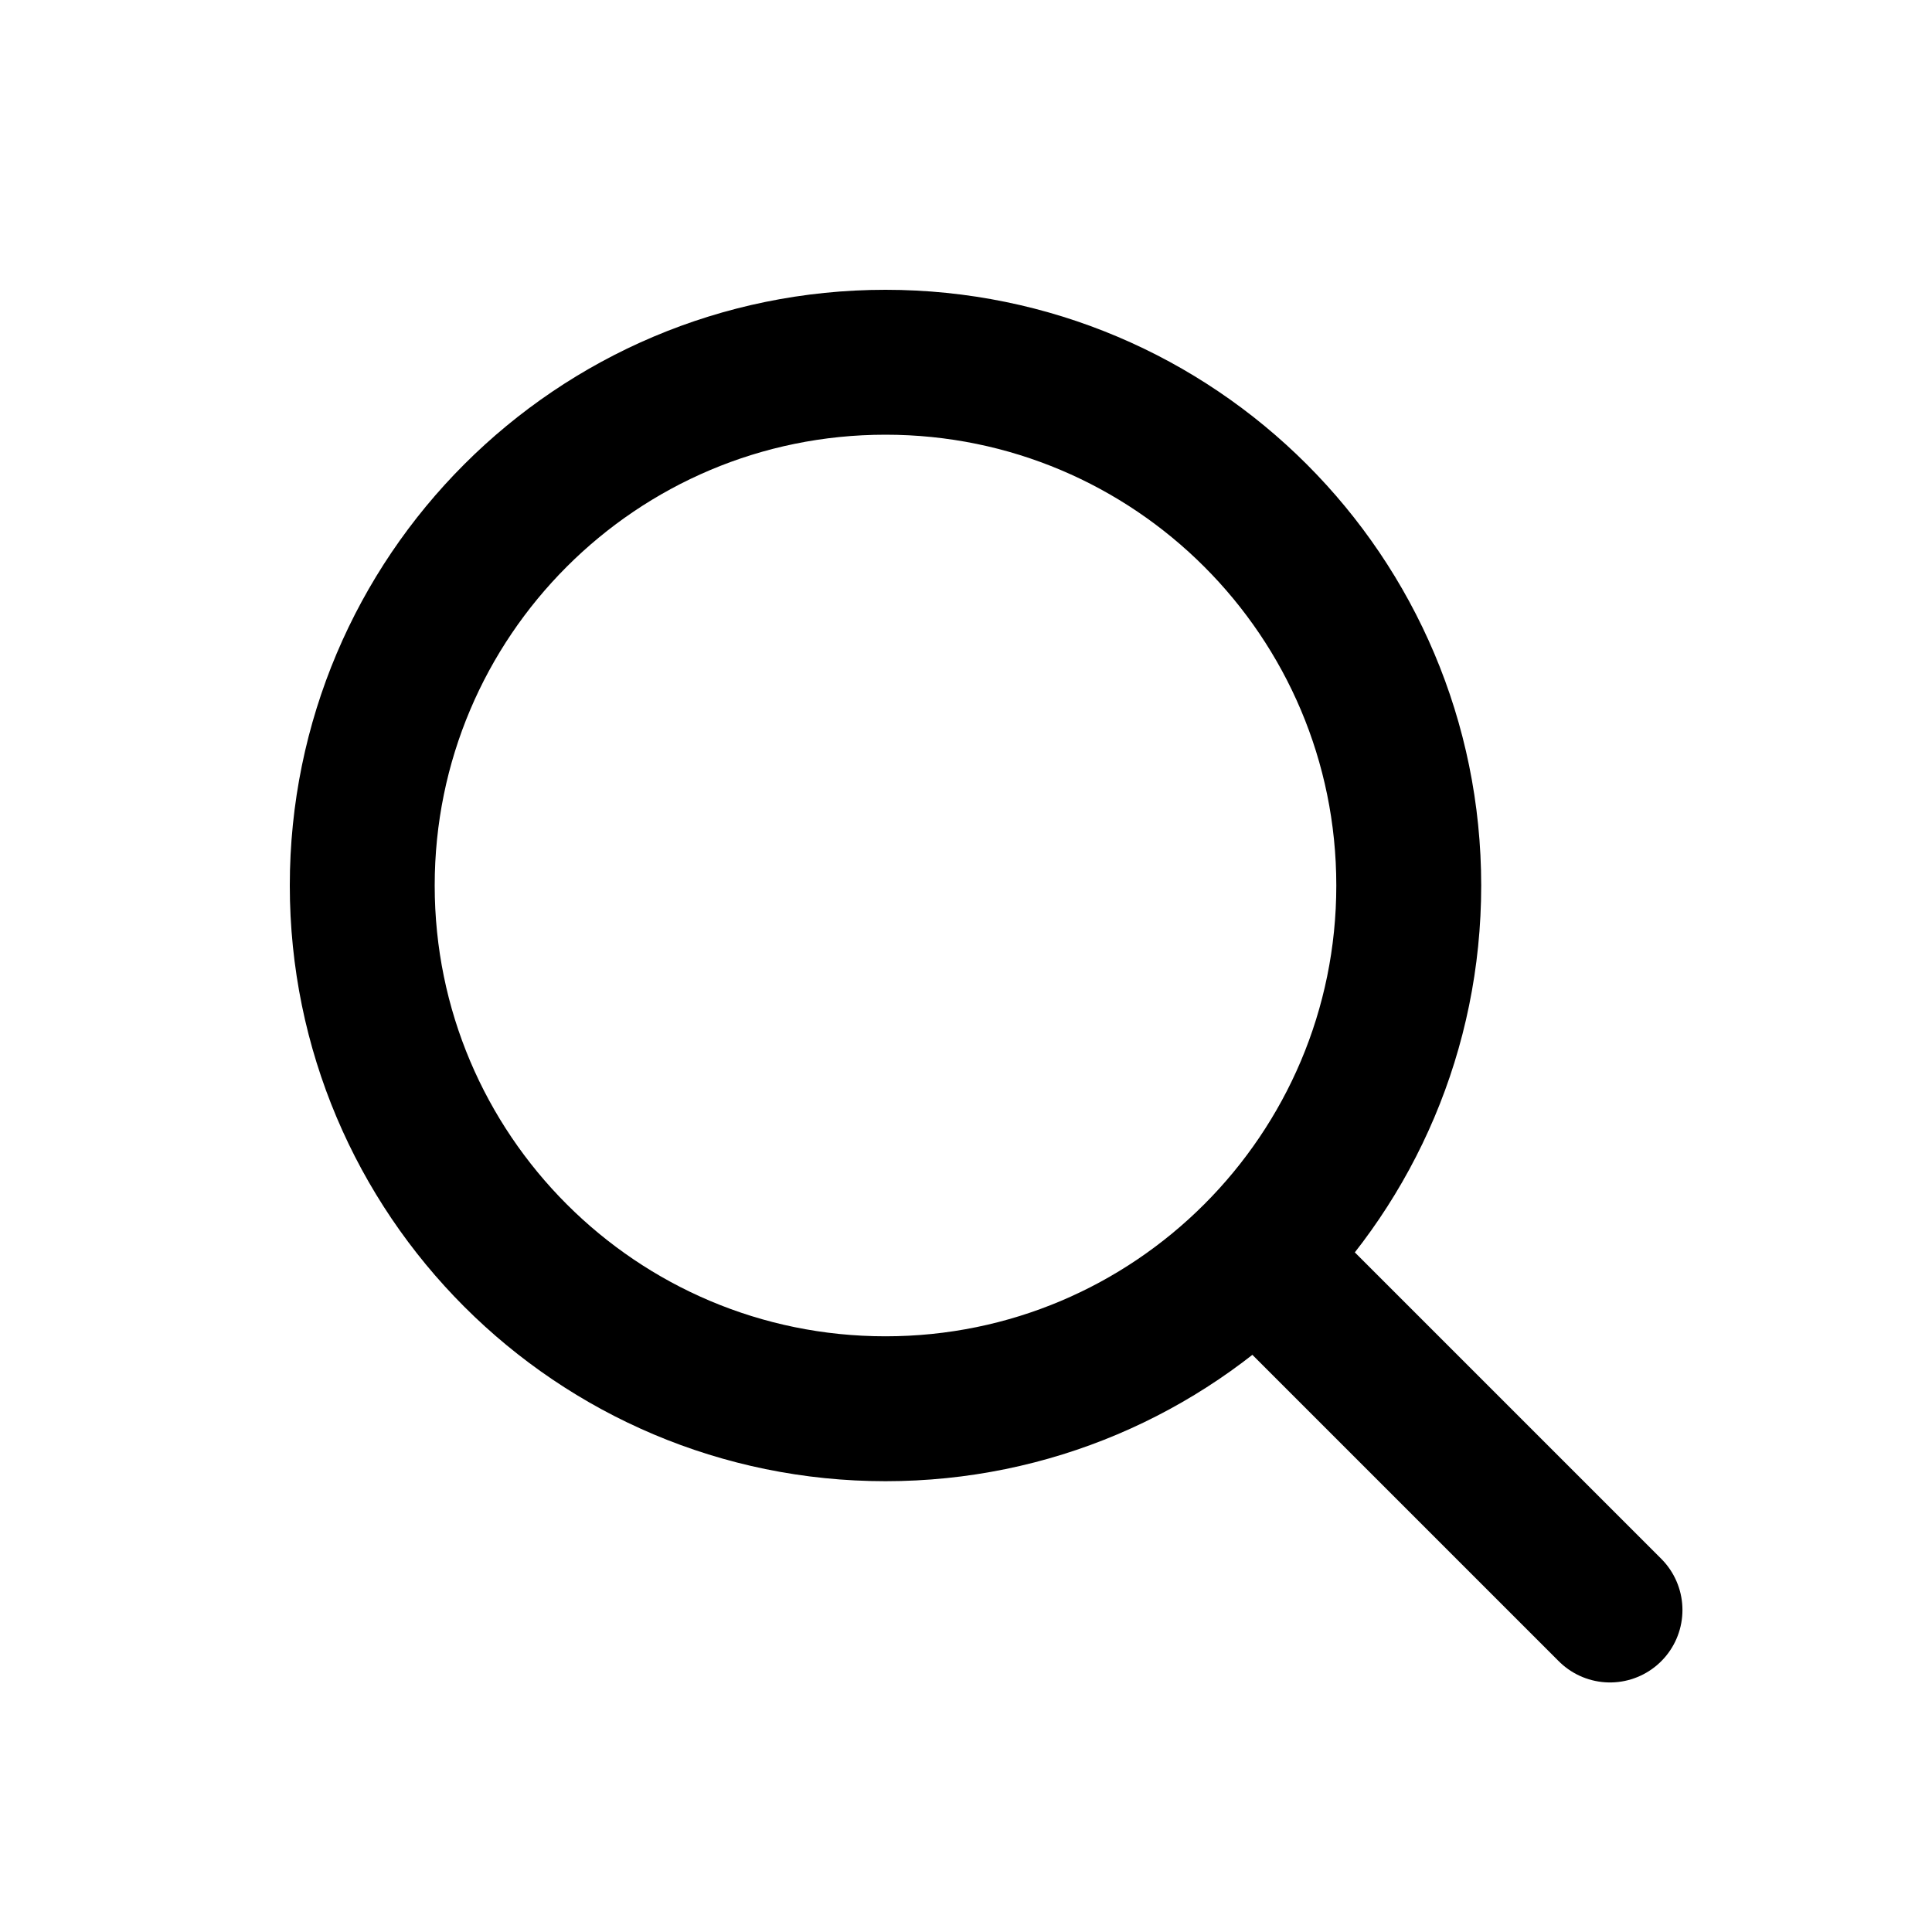
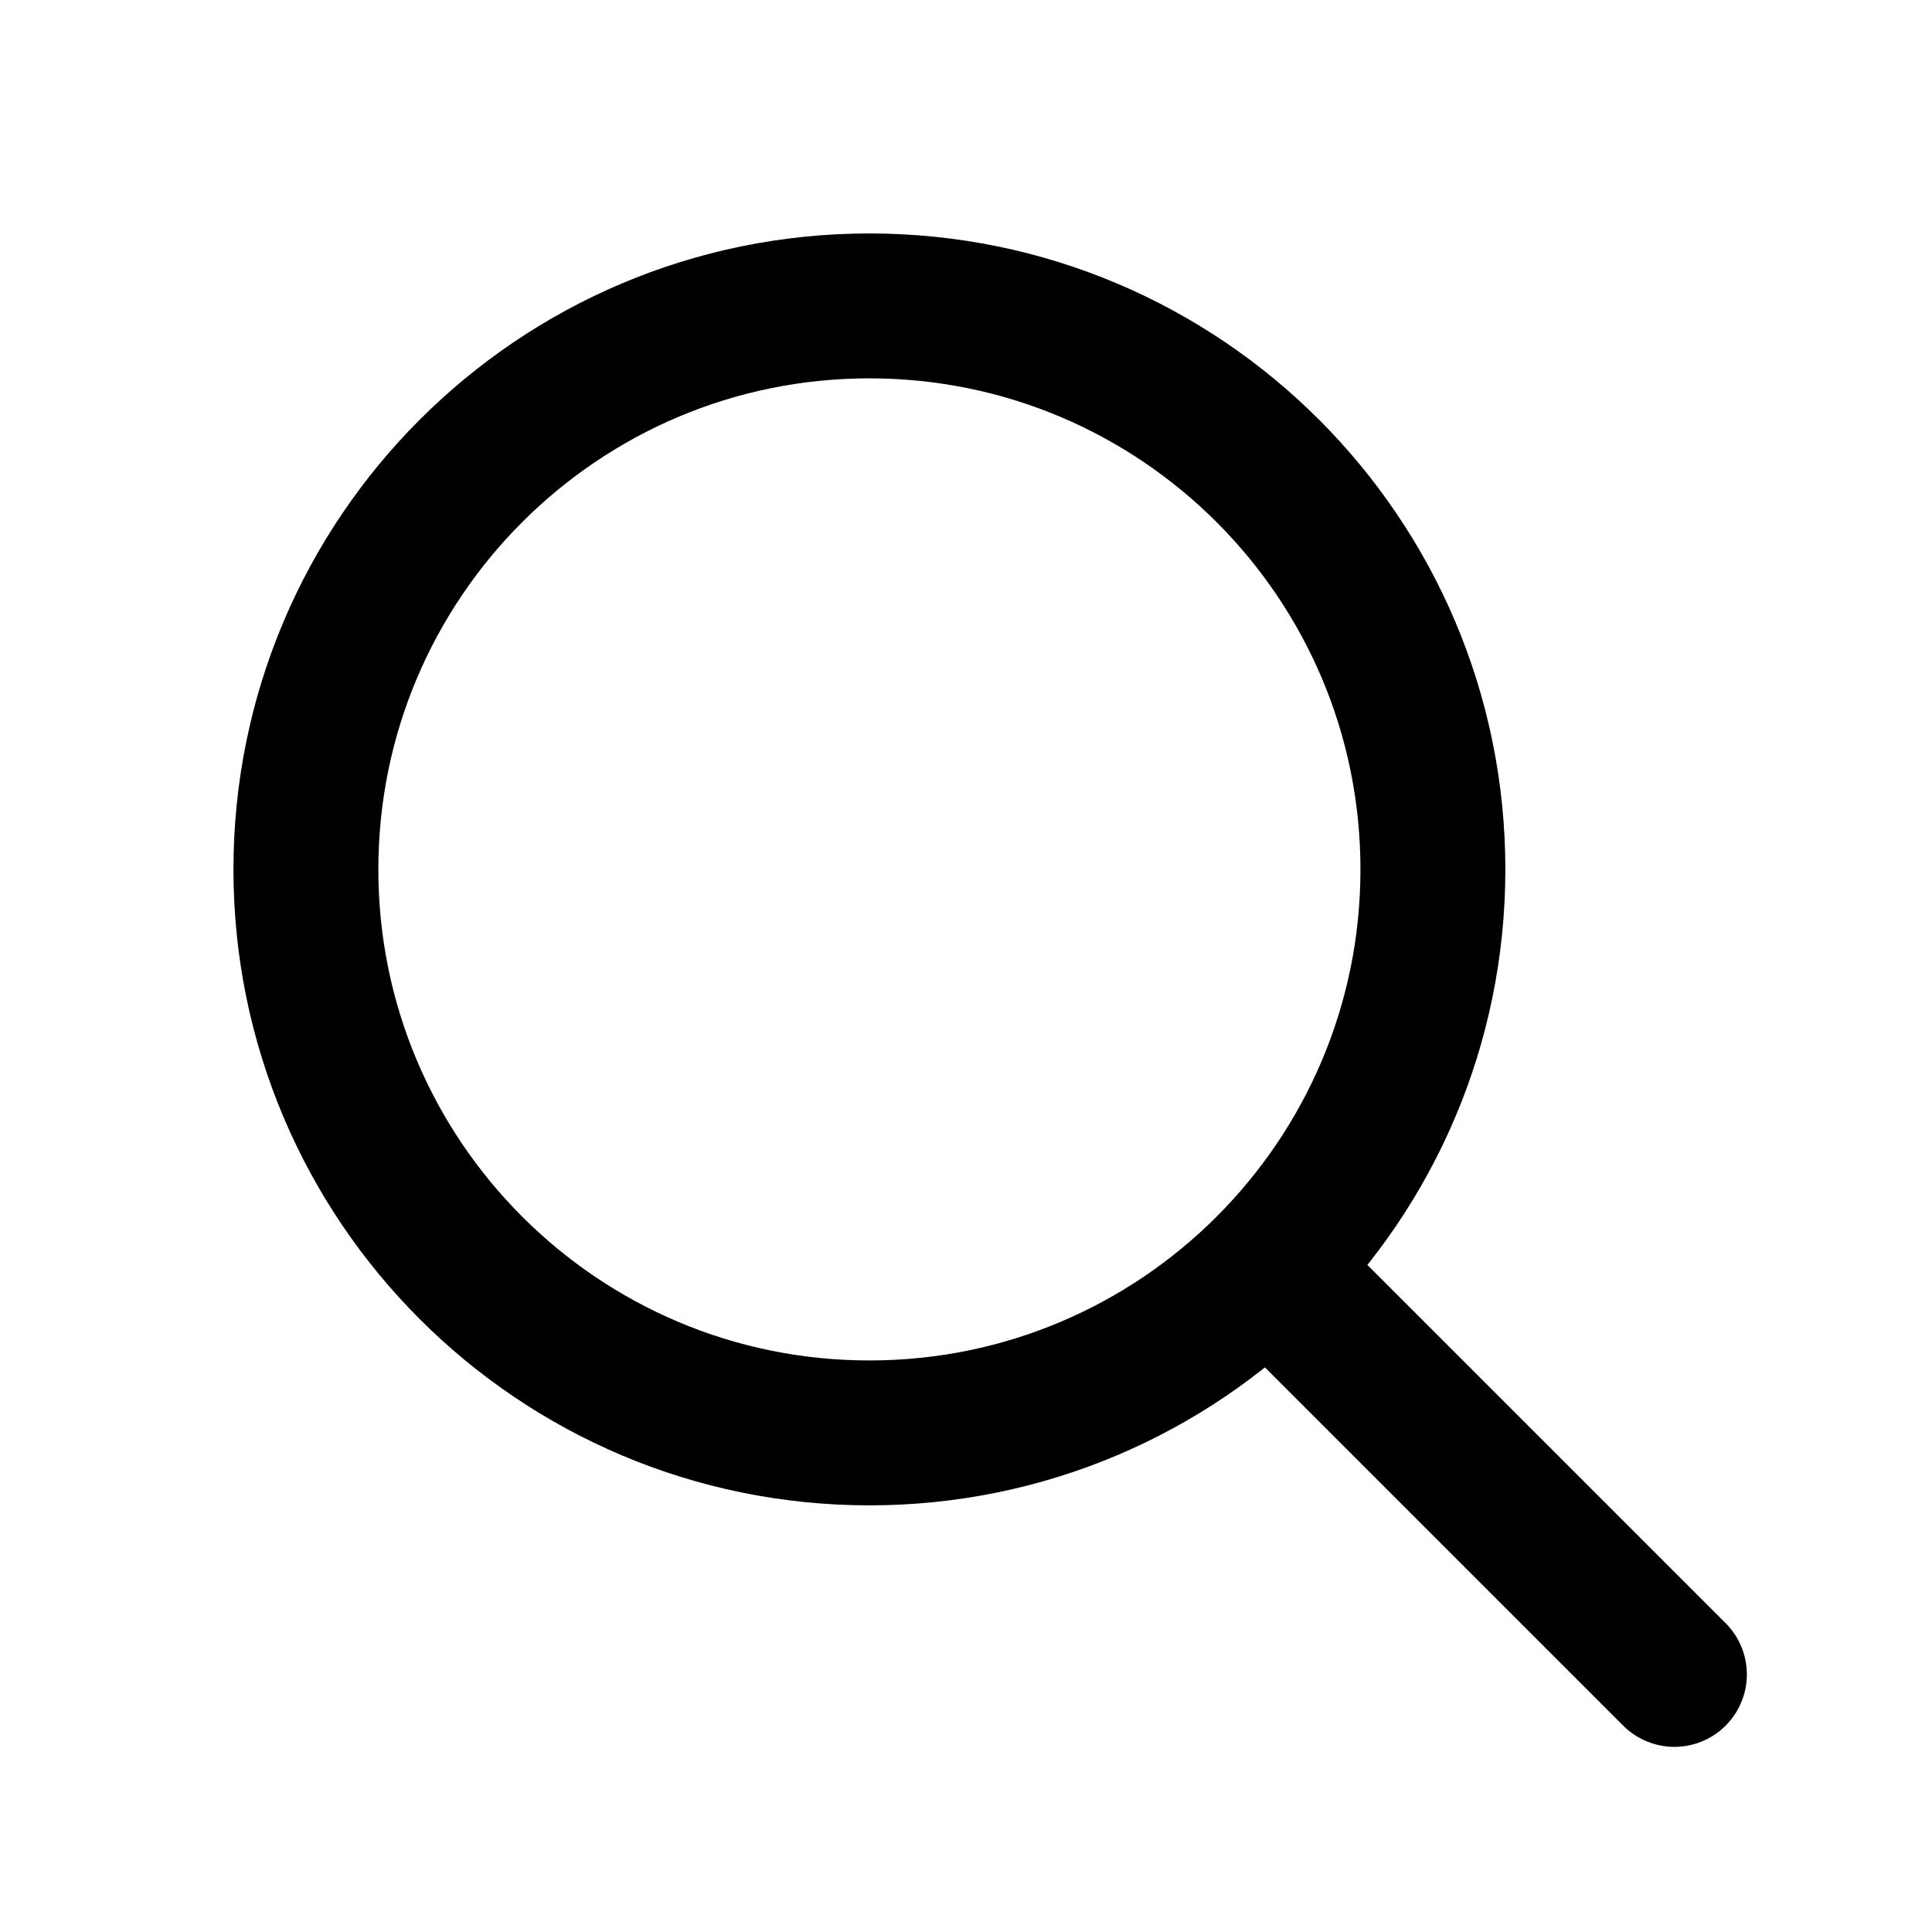
<svg xmlns="http://www.w3.org/2000/svg" viewBox="0 0 24 24" fill="none" stroke="currentColor" stroke-width="1.8" stroke-linecap="round">
-   <circle cx="11" cy="11" r="6.5" />
-   <path d="m16 16 4 4" />
+   <circle cx="10.8" cy="10.8" r="7" />
+   <path d="m16 16 4.8 4.8" />
</svg>
